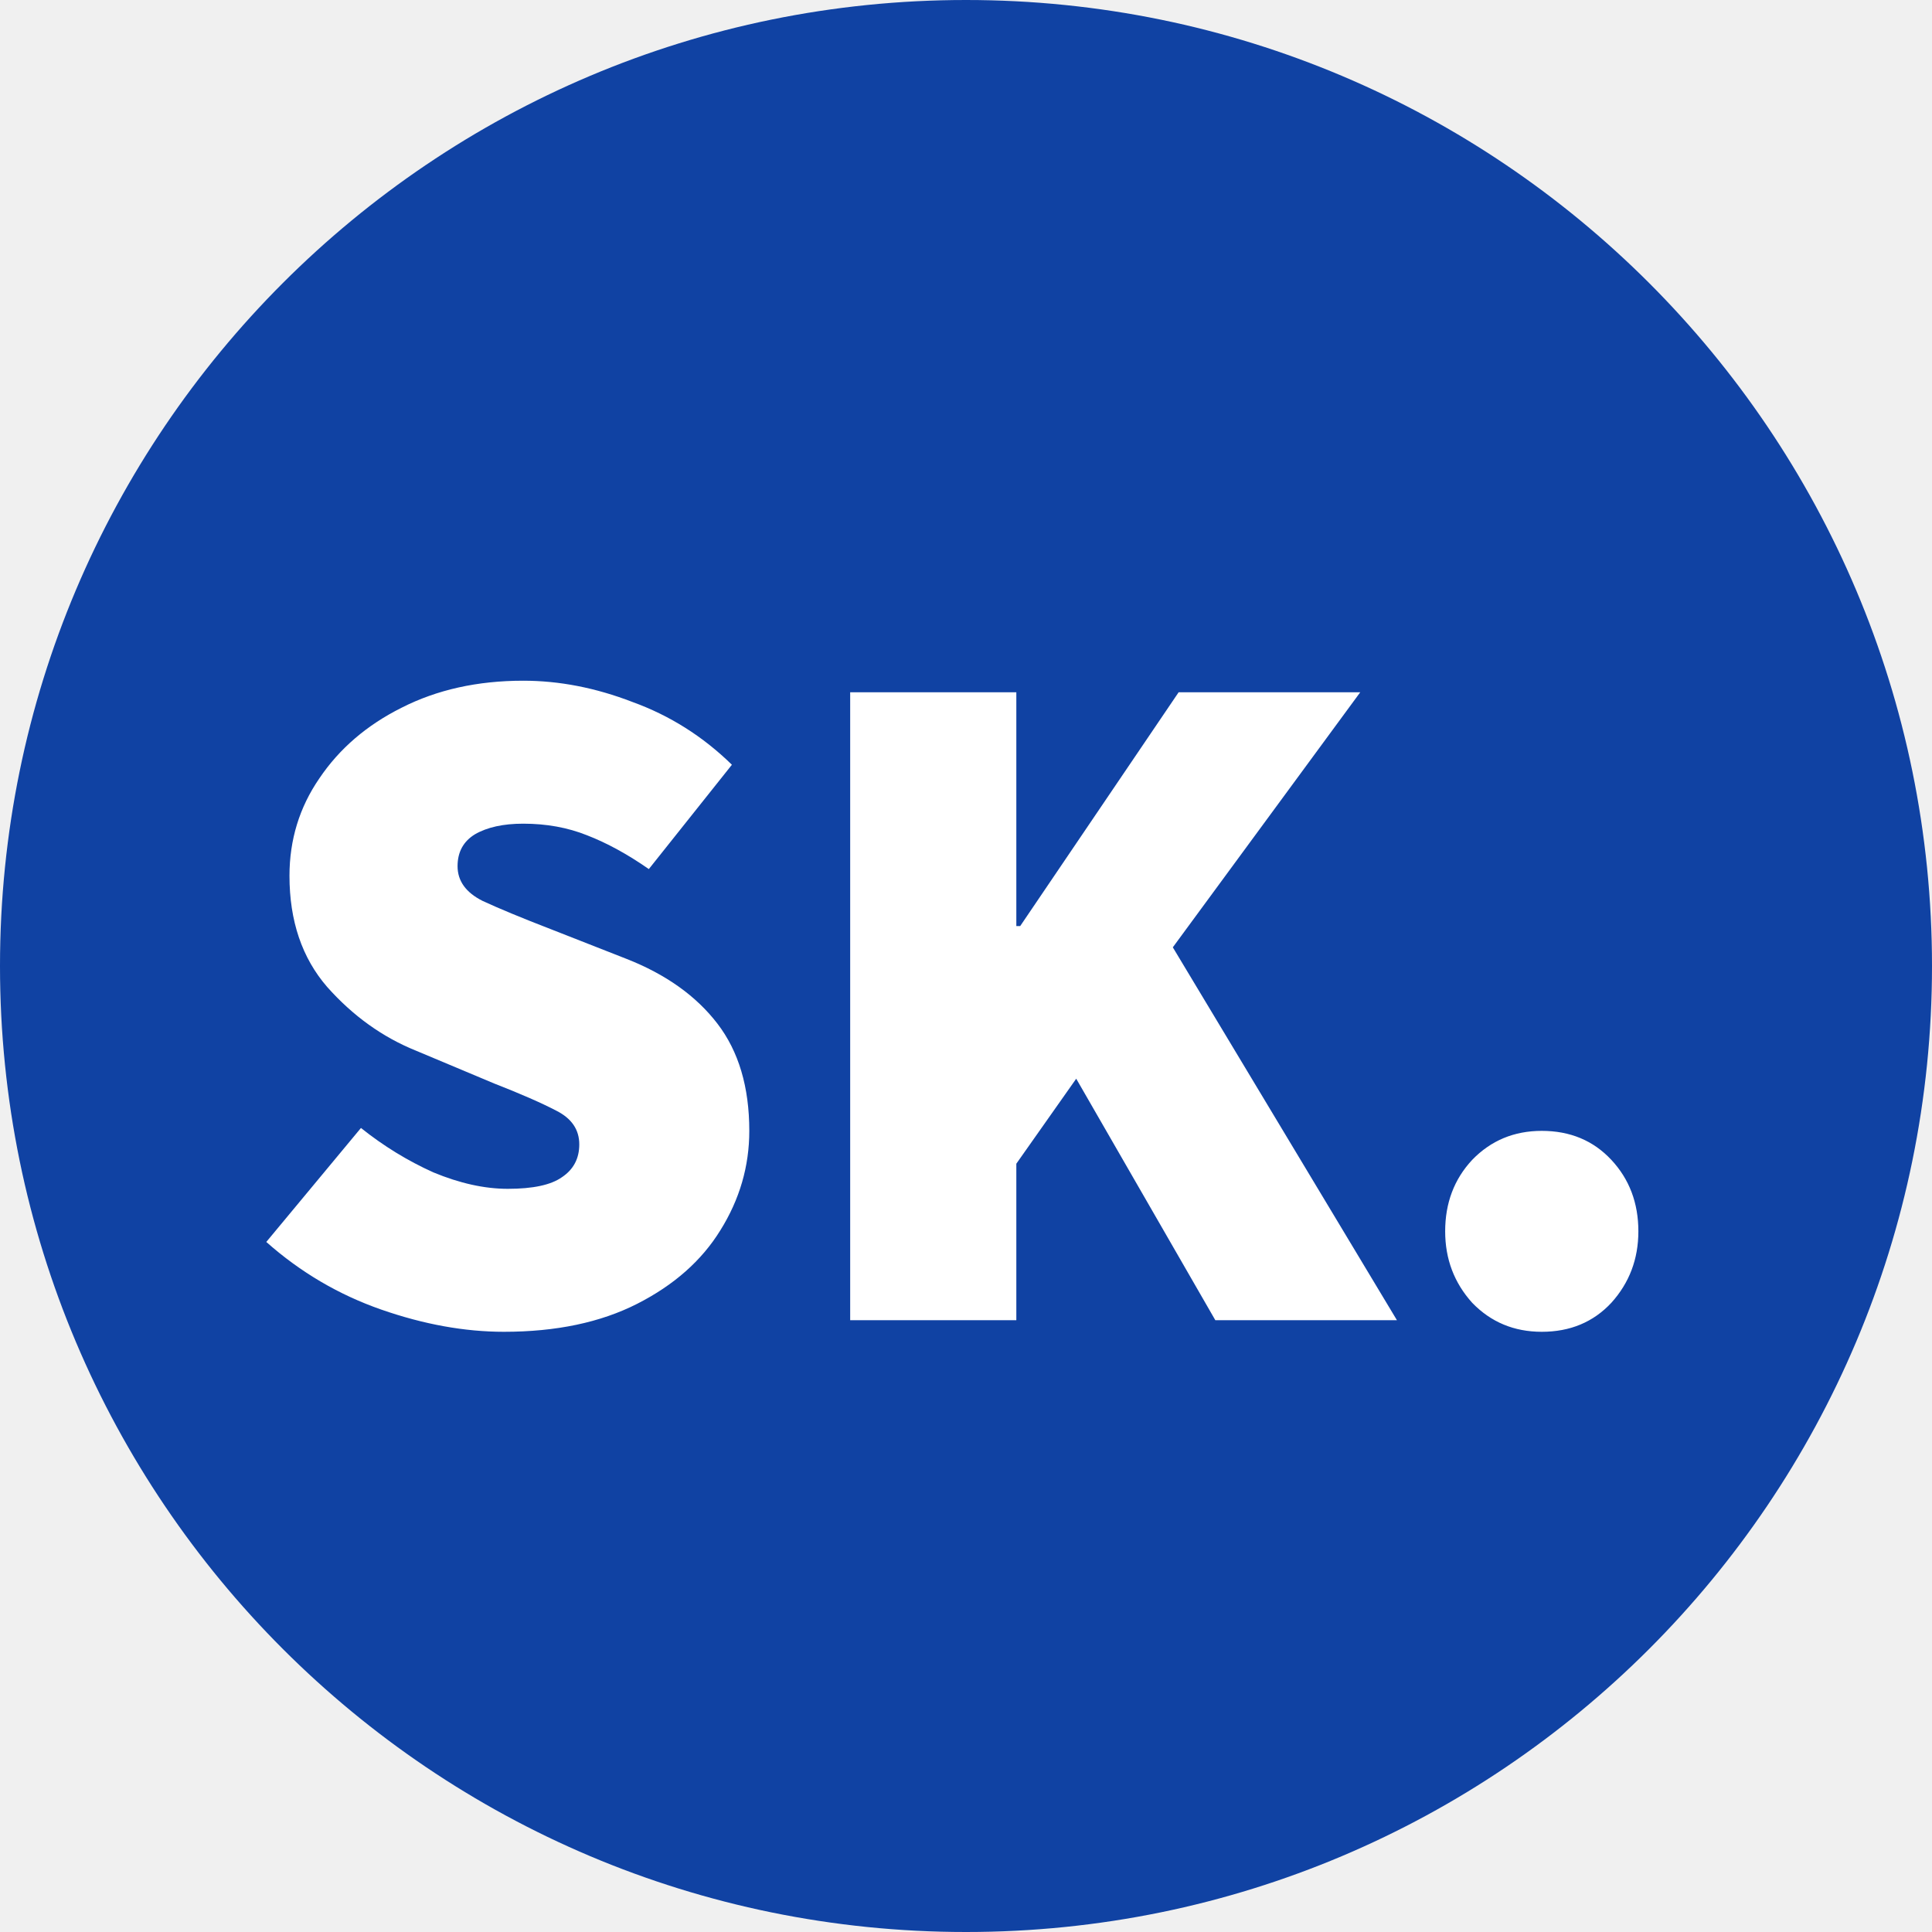
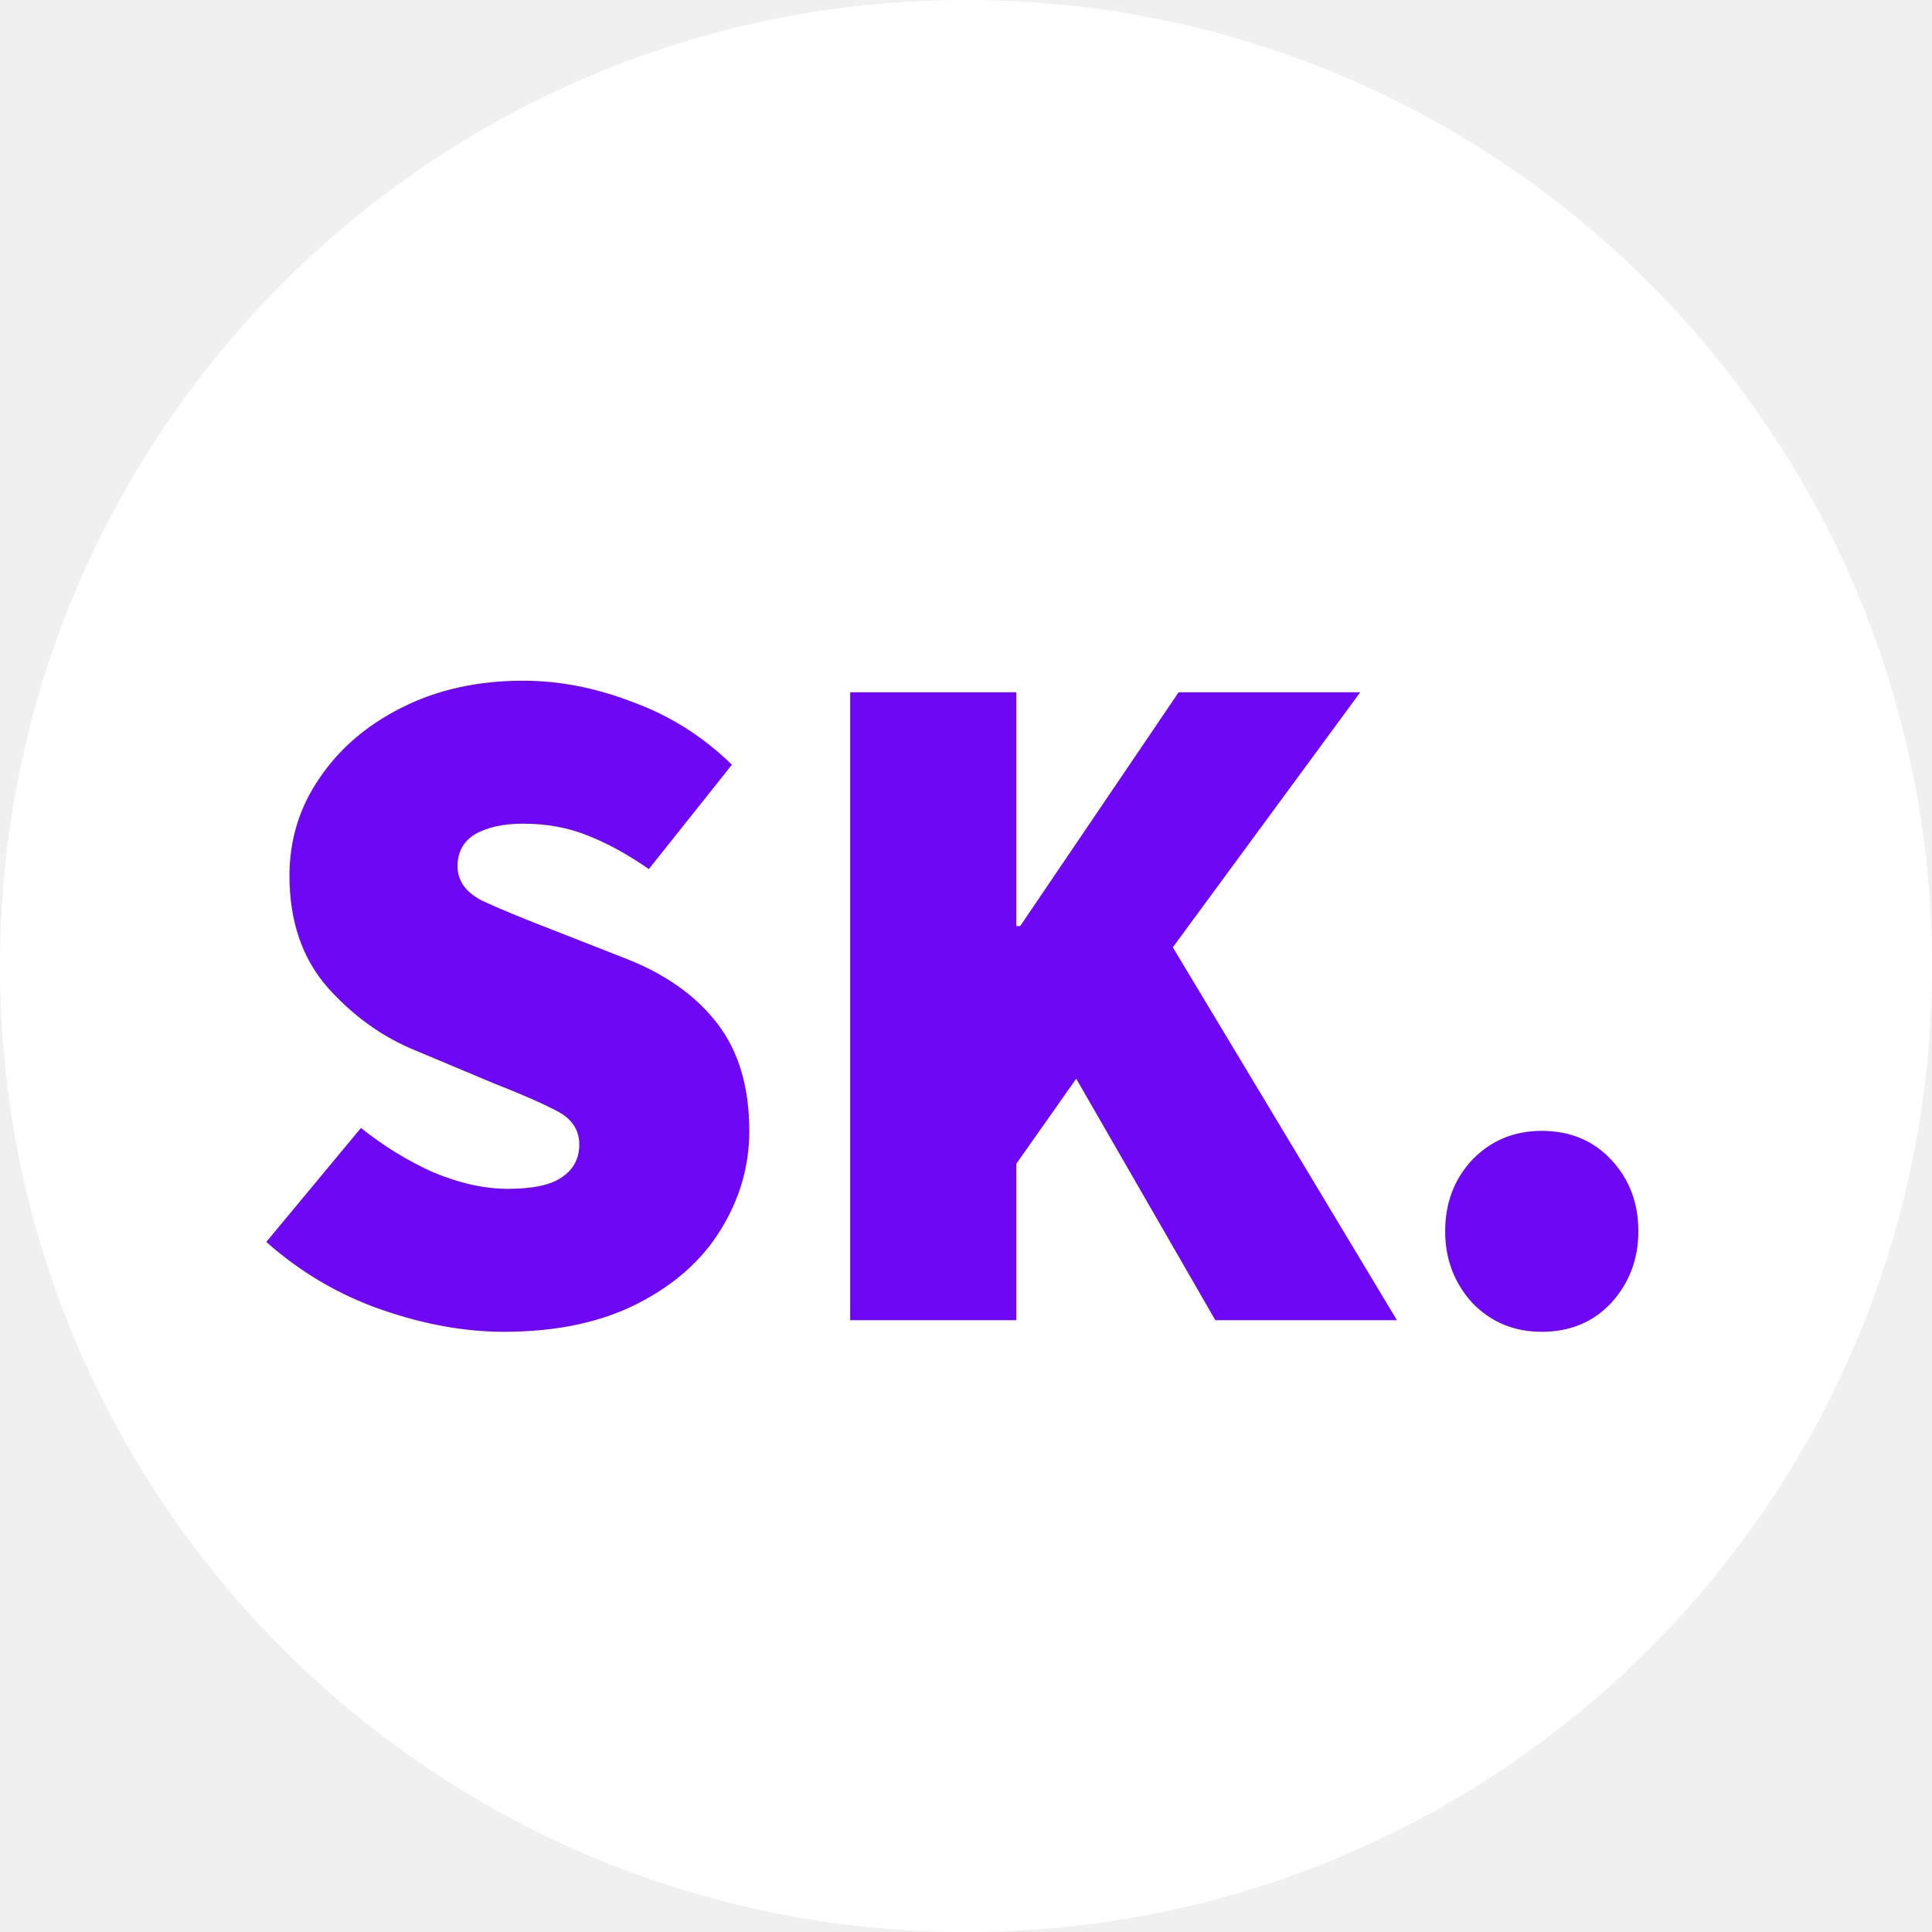
<svg xmlns="http://www.w3.org/2000/svg" width="60" height="60" viewBox="0 0 60 60" fill="none">
-   <rect width="60" height="60" rx="30" fill="#1042A3" />
-   <path d="M15.65 41.36C14.43 41.36 13.16 41.13 11.84 40.67C10.52 40.21 9.33 39.51 8.27 38.57L11.21 35.03C11.91 35.59 12.66 36.05 13.46 36.41C14.28 36.75 15.05 36.92 15.77 36.92C16.55 36.92 17.11 36.8 17.45 36.56C17.81 36.32 17.99 35.98 17.99 35.54C17.99 35.08 17.75 34.73 17.27 34.49C16.81 34.25 16.17 33.97 15.35 33.65L12.92 32.63C11.88 32.21 10.96 31.55 10.16 30.65C9.38 29.75 8.99 28.6 8.99 27.2C8.99 26.08 9.3 25.07 9.92 24.17C10.54 23.25 11.39 22.52 12.47 21.98C13.57 21.42 14.83 21.14 16.25 21.14C17.37 21.14 18.5 21.36 19.64 21.8C20.8 22.22 21.83 22.87 22.73 23.75L20.15 26.99C19.49 26.53 18.85 26.18 18.23 25.94C17.63 25.7 16.97 25.58 16.25 25.58C15.63 25.58 15.13 25.69 14.75 25.91C14.39 26.13 14.21 26.46 14.21 26.9C14.21 27.36 14.47 27.72 14.99 27.98C15.51 28.22 16.21 28.51 17.09 28.85L19.46 29.78C20.68 30.26 21.62 30.93 22.28 31.79C22.94 32.65 23.27 33.76 23.27 35.12C23.27 36.22 22.97 37.25 22.37 38.21C21.79 39.15 20.93 39.91 19.79 40.49C18.65 41.07 17.27 41.36 15.65 41.36ZM26.403 41V21.5H31.563V28.76H31.683L36.603 21.5H42.243L36.423 29.42L43.383 41H37.743L33.423 33.5L31.563 36.14V41H26.403ZM47.881 41.36C47.021 41.36 46.301 41.06 45.721 40.46C45.161 39.84 44.881 39.1 44.881 38.24C44.881 37.36 45.161 36.62 45.721 36.02C46.301 35.42 47.021 35.12 47.881 35.12C48.761 35.12 49.481 35.42 50.041 36.02C50.601 36.62 50.881 37.36 50.881 38.24C50.881 39.1 50.601 39.84 50.041 40.46C49.481 41.06 48.761 41.36 47.881 41.36Z" fill="white" />
+   <rect width="60" height="60" rx="30" fill="white" />
+   <path d="M15.65 41.36C14.43 41.36 13.16 41.13 11.84 40.67C10.52 40.21 9.33 39.51 8.27 38.57L11.21 35.03C11.91 35.59 12.66 36.05 13.46 36.41C14.28 36.75 15.05 36.92 15.77 36.92C16.55 36.92 17.11 36.8 17.45 36.56C17.81 36.32 17.99 35.98 17.99 35.54C17.99 35.08 17.75 34.73 17.27 34.49C16.81 34.25 16.17 33.97 15.35 33.65L12.92 32.63C11.88 32.21 10.96 31.55 10.16 30.65C9.38 29.75 8.99 28.6 8.99 27.2C8.99 26.08 9.3 25.07 9.92 24.17C10.54 23.25 11.39 22.52 12.47 21.98C13.57 21.42 14.83 21.14 16.25 21.14C17.37 21.14 18.5 21.36 19.64 21.8C20.8 22.22 21.83 22.87 22.73 23.75L20.15 26.99C19.49 26.53 18.85 26.18 18.23 25.94C17.63 25.7 16.97 25.58 16.25 25.58C15.63 25.58 15.13 25.69 14.75 25.91C14.39 26.13 14.21 26.46 14.21 26.9C14.21 27.36 14.47 27.72 14.99 27.98C15.51 28.22 16.21 28.51 17.09 28.85L19.46 29.78C20.68 30.26 21.62 30.93 22.28 31.79C22.94 32.65 23.27 33.76 23.27 35.12C23.27 36.22 22.97 37.25 22.37 38.21C21.79 39.15 20.93 39.91 19.79 40.49C18.65 41.07 17.27 41.36 15.65 41.36ZM26.403 41V21.5H31.563V28.76H31.683L36.603 21.5H42.243L36.423 29.42L43.383 41H37.743L33.423 33.5L31.563 36.14V41H26.403ZM47.881 41.36C47.021 41.36 46.301 41.06 45.721 40.46C45.161 39.84 44.881 39.1 44.881 38.24C44.881 37.36 45.161 36.62 45.721 36.02C46.301 35.42 47.021 35.12 47.881 35.12C48.761 35.12 49.481 35.42 50.041 36.02C50.601 36.62 50.881 37.36 50.881 38.24C50.881 39.1 50.601 39.84 50.041 40.46C49.481 41.06 48.761 41.36 47.881 41.36Z" fill="#6E07F3" />
</svg>
